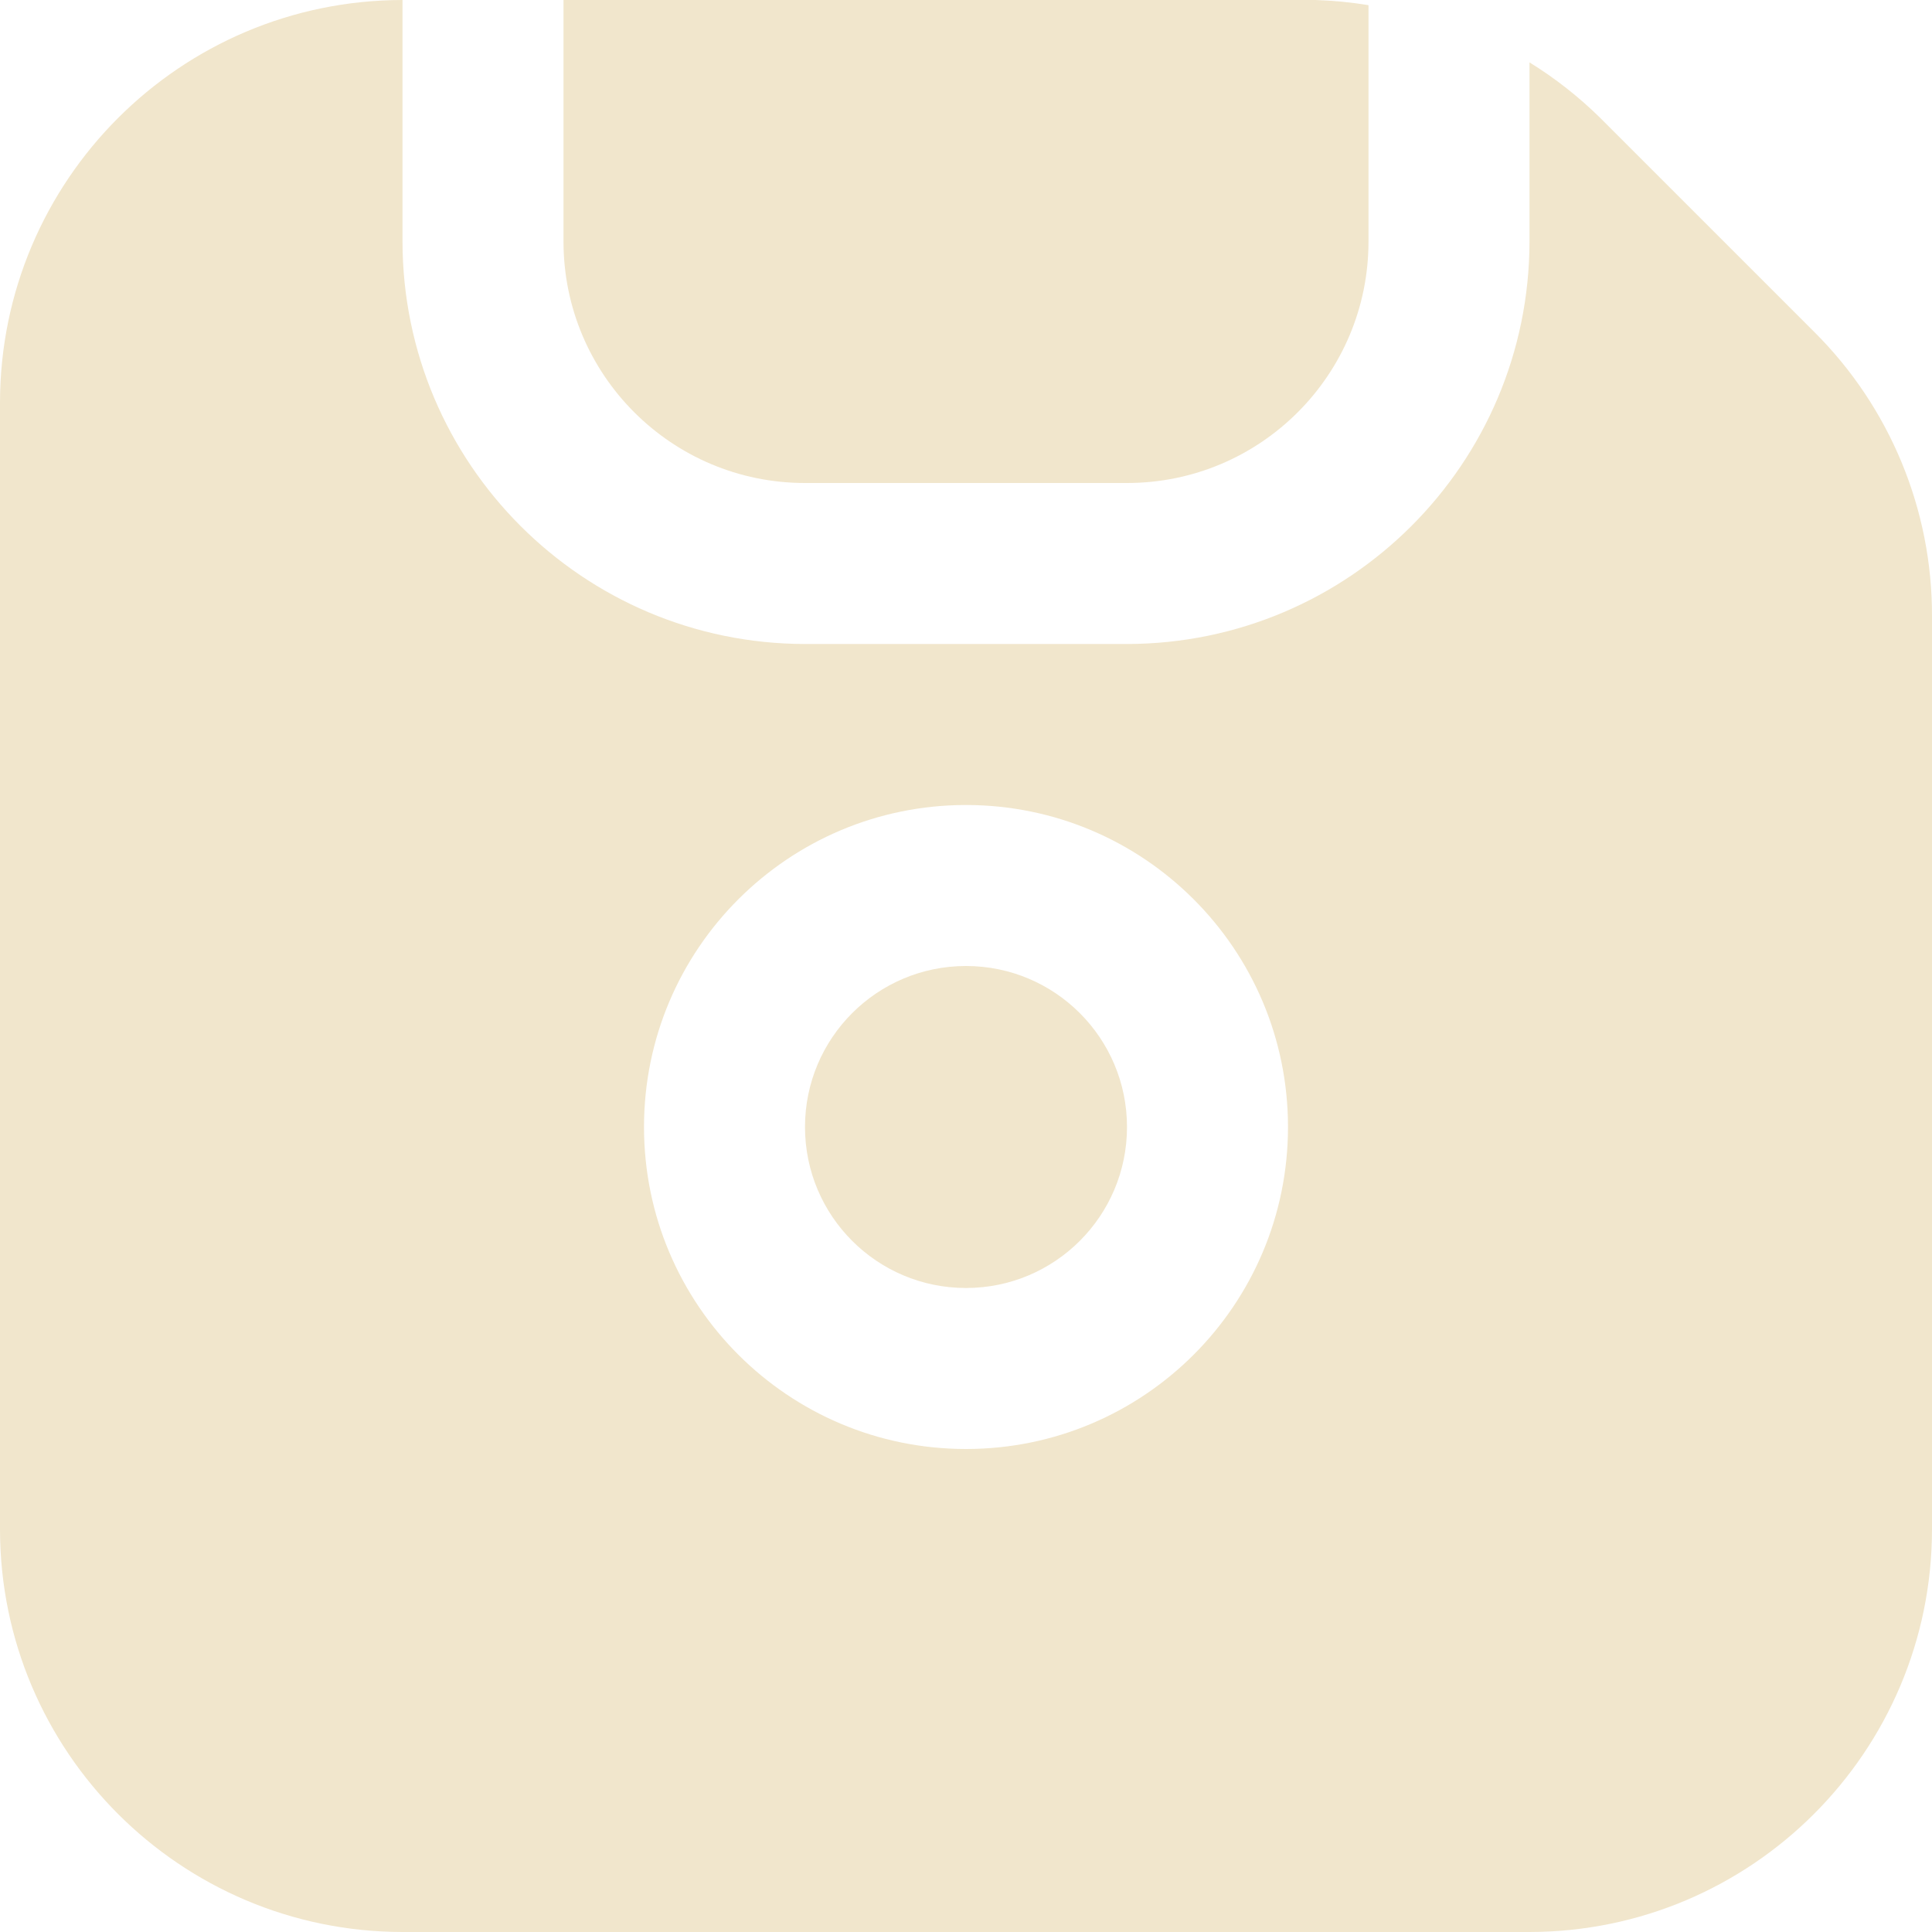
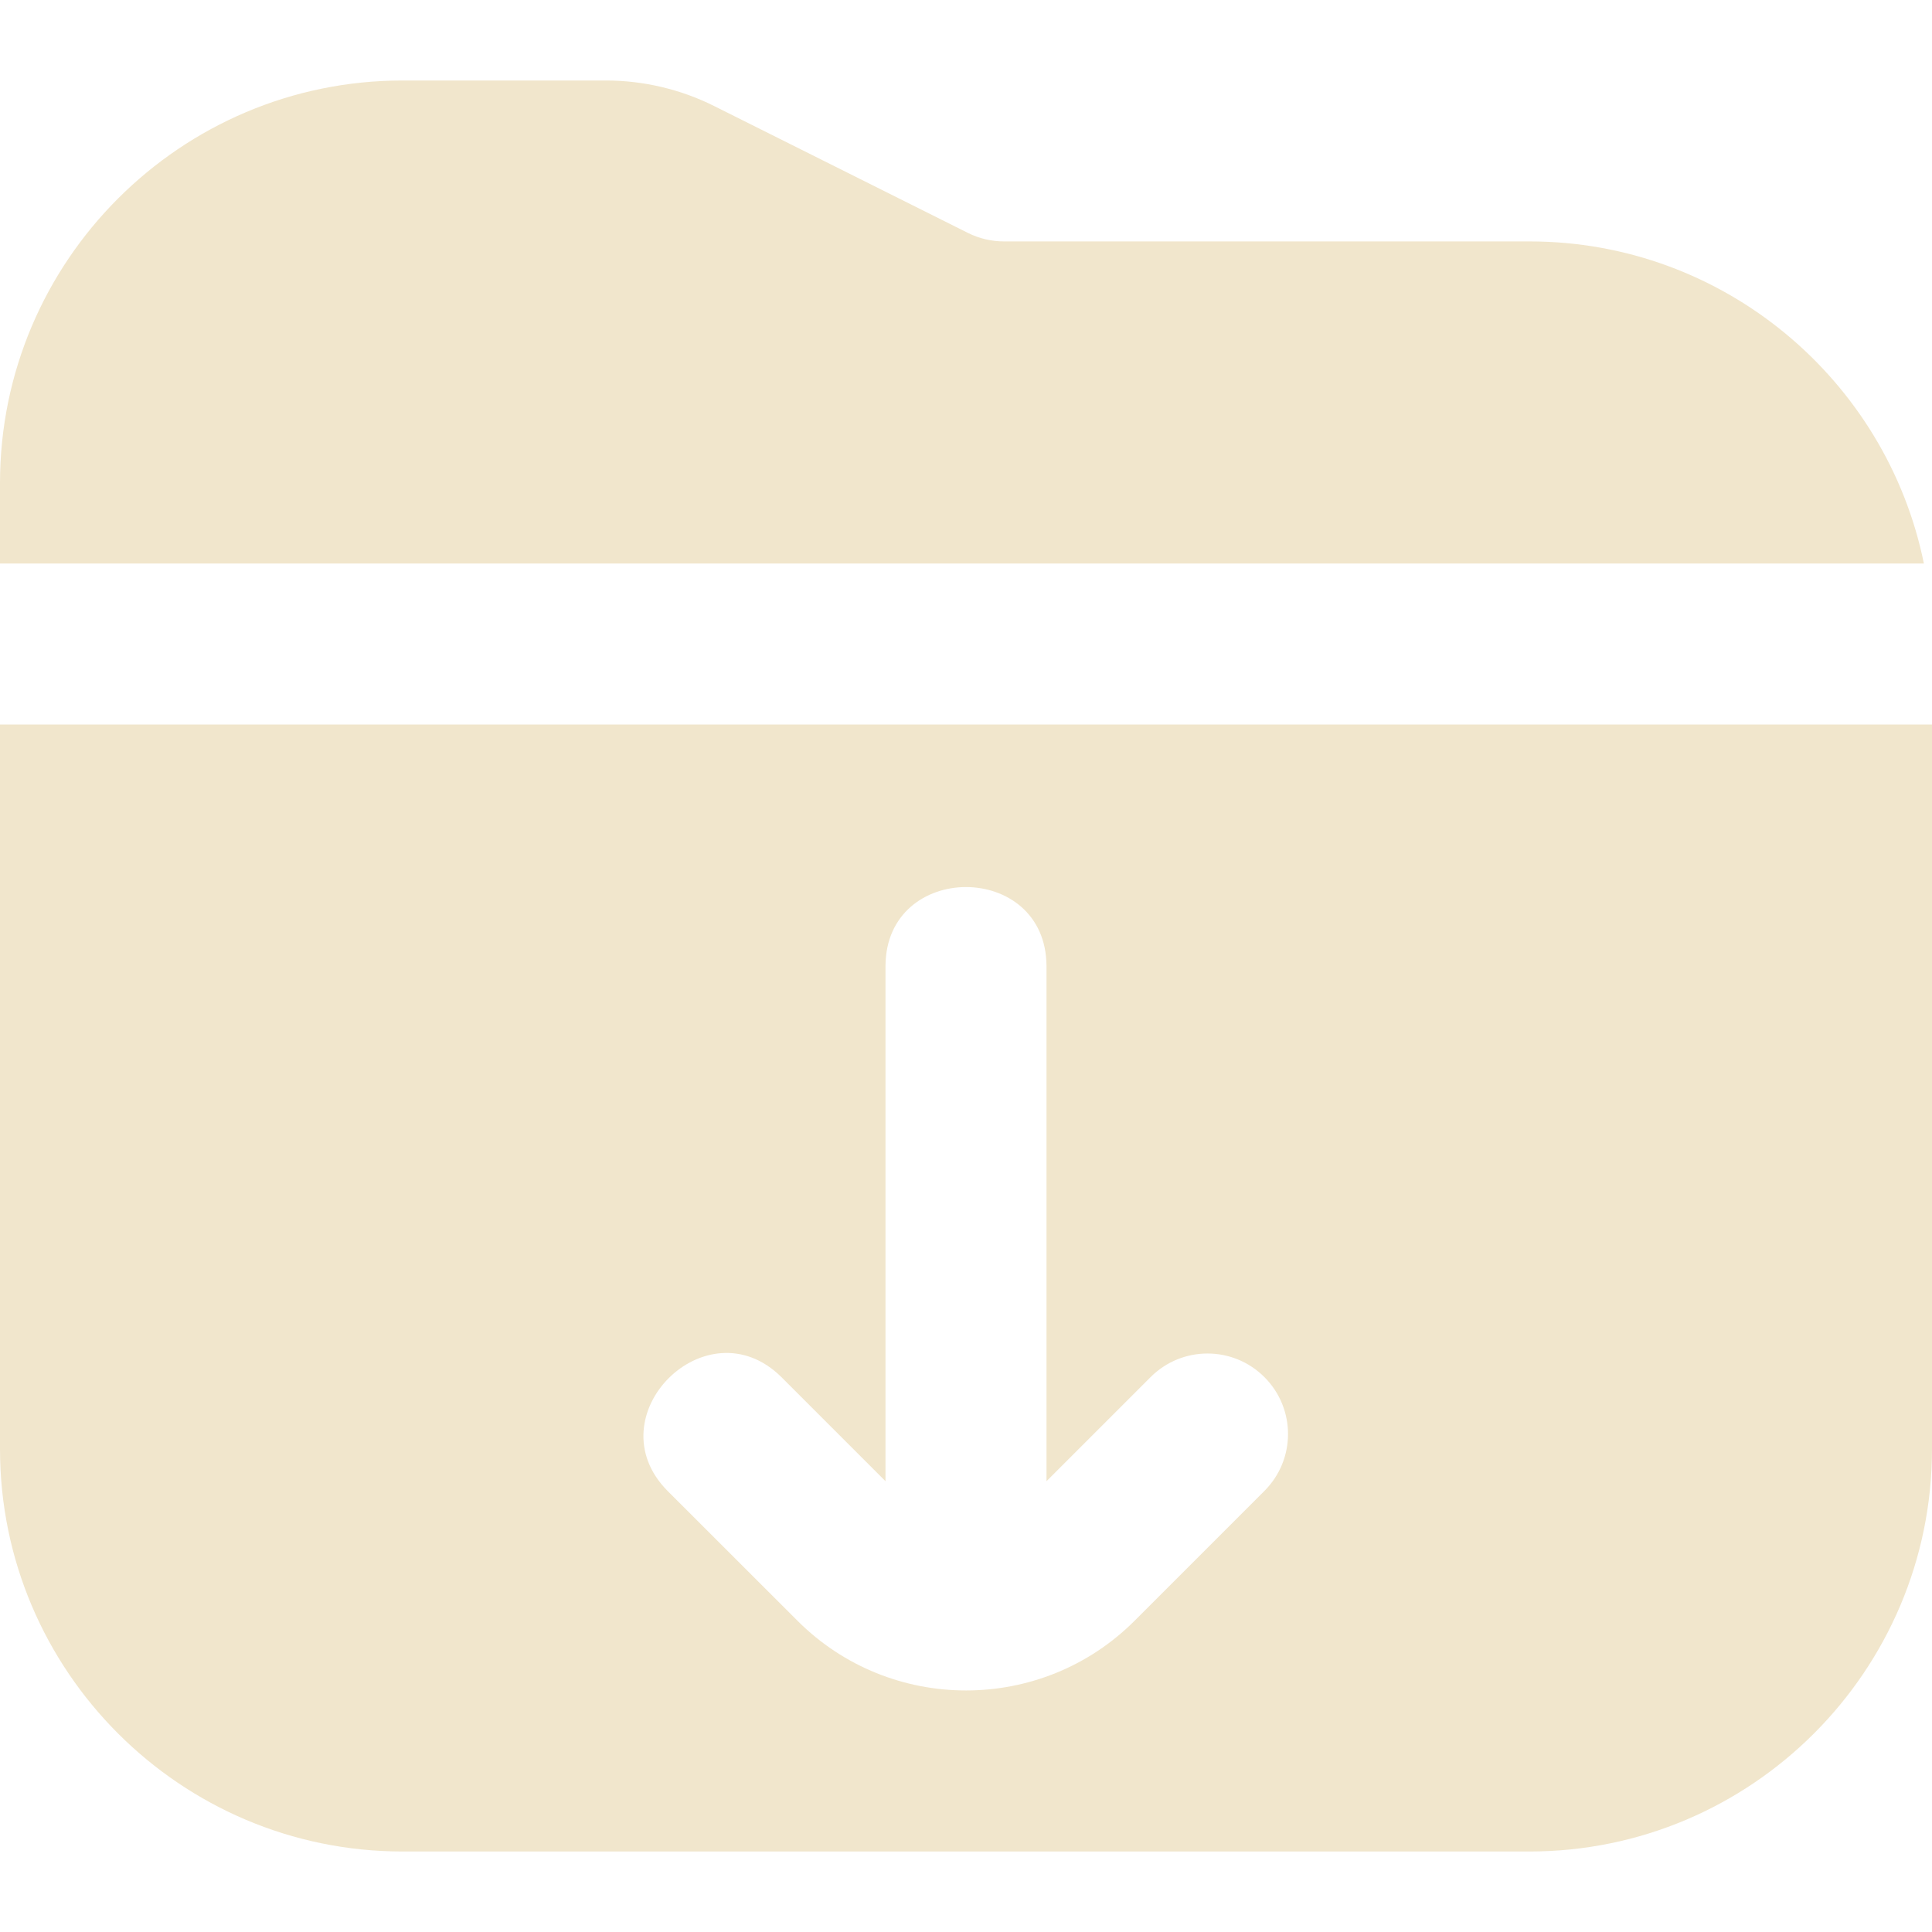
- <svg xmlns="http://www.w3.org/2000/svg" version="1.1" width="512px" height="512px" x="0" y="0" viewBox="0 0 512 512" style="enable-background:new 0 0 512 512" xml:space="preserve">
+ <svg xmlns="http://www.w3.org/2000/svg" version="1.1" width="512px" height="512px" x="0" y="0" viewBox="0 0 24 24" style="enable-background:new 0 0 512 512" xml:space="preserve">
  <g>
-     <g>
-       <circle cx="256" cy="298.667" r="42.667" fill="#f1e6cc" data-original="#000000" />
-       <path d="M480.768,87.936l-56.704-56.704c-5.674-5.585-11.957-10.515-18.731-14.699V64   c-0.071,58.881-47.786,106.596-106.667,106.667h-85.333C154.452,170.596,106.737,122.881,106.667,64V0   C47.786,0.071,0.071,47.786,0,106.667v298.667C0.071,464.215,47.786,511.93,106.667,512h298.667   C464.214,511.93,511.93,464.215,512,405.334V163.35C512.08,135.049,500.833,107.893,480.768,87.936z M256,384   c-47.128,0-85.333-38.205-85.333-85.333s38.205-85.333,85.333-85.333s85.333,38.205,85.333,85.333S303.128,384,256,384z" fill="#f1e6cc" data-original="#000000" />
-       <path d="M213.333,128h85.333c35.346,0,64-28.654,64-64V1.366c-4.638-0.756-9.32-1.212-14.016-1.365H149.333v64   C149.333,99.346,177.987,128,213.333,128z" fill="#f1e6cc" data-original="#000000" />
-     </g>
+     <path d="M23.899,7H0v-1C0,3.243,2.243,1,5,1h2.528c.463,0,.927,.109,1.341,.316l3.156,1.578c.138,.069,.293,.105,.447,.105h6.528c2.414,0,4.434,1.721,4.899,4Zm.101,2v9c0,2.757-2.243,5-5,5H5c-2.757,0-5-2.243-5-5V9H24Zm-8.293,8.107c-.391-.391-1.023-.391-1.414,0l-1.293,1.293v-6.4c-.006-1.308-1.995-1.307-2,0v6.4l-1.293-1.293c-.929-.921-2.335,.486-1.414,1.414l1.614,1.613c1.154,1.154,3.033,1.154,4.187,0l1.613-1.613c.391-.391,.391-1.023,0-1.414Z" fill="#f1e6cc" data-original="#000000" />
  </g>
</svg>
